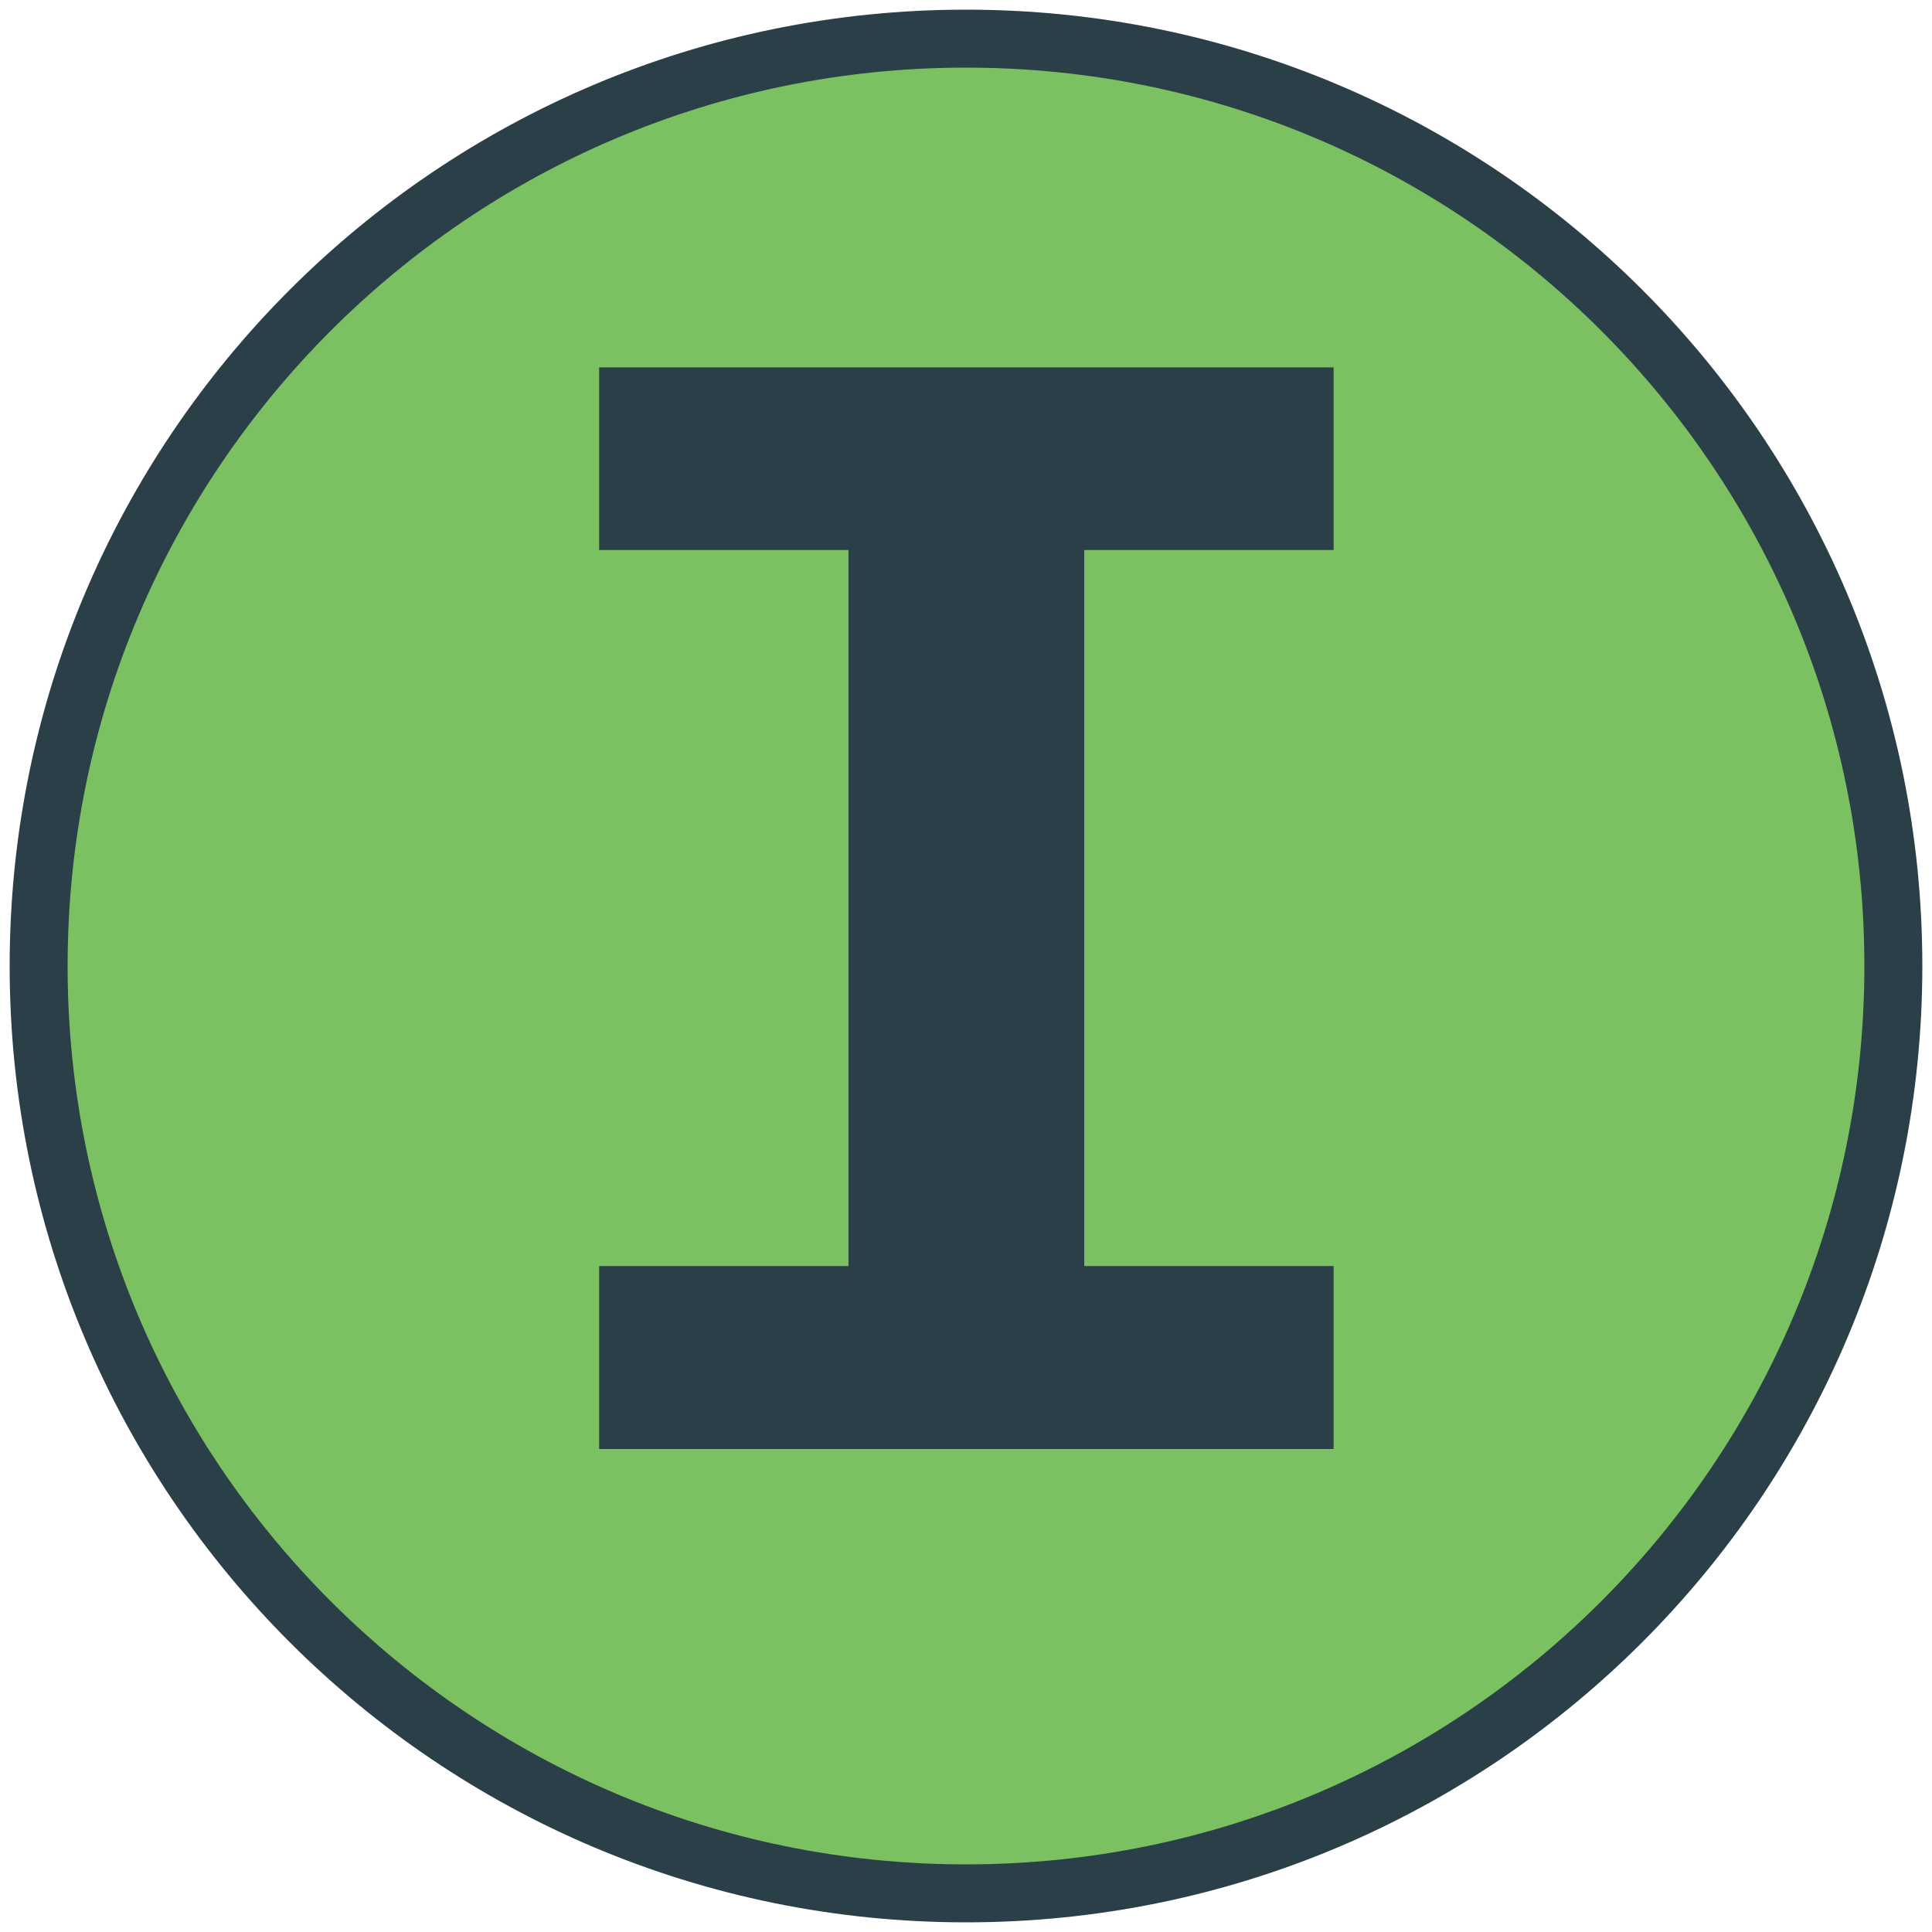
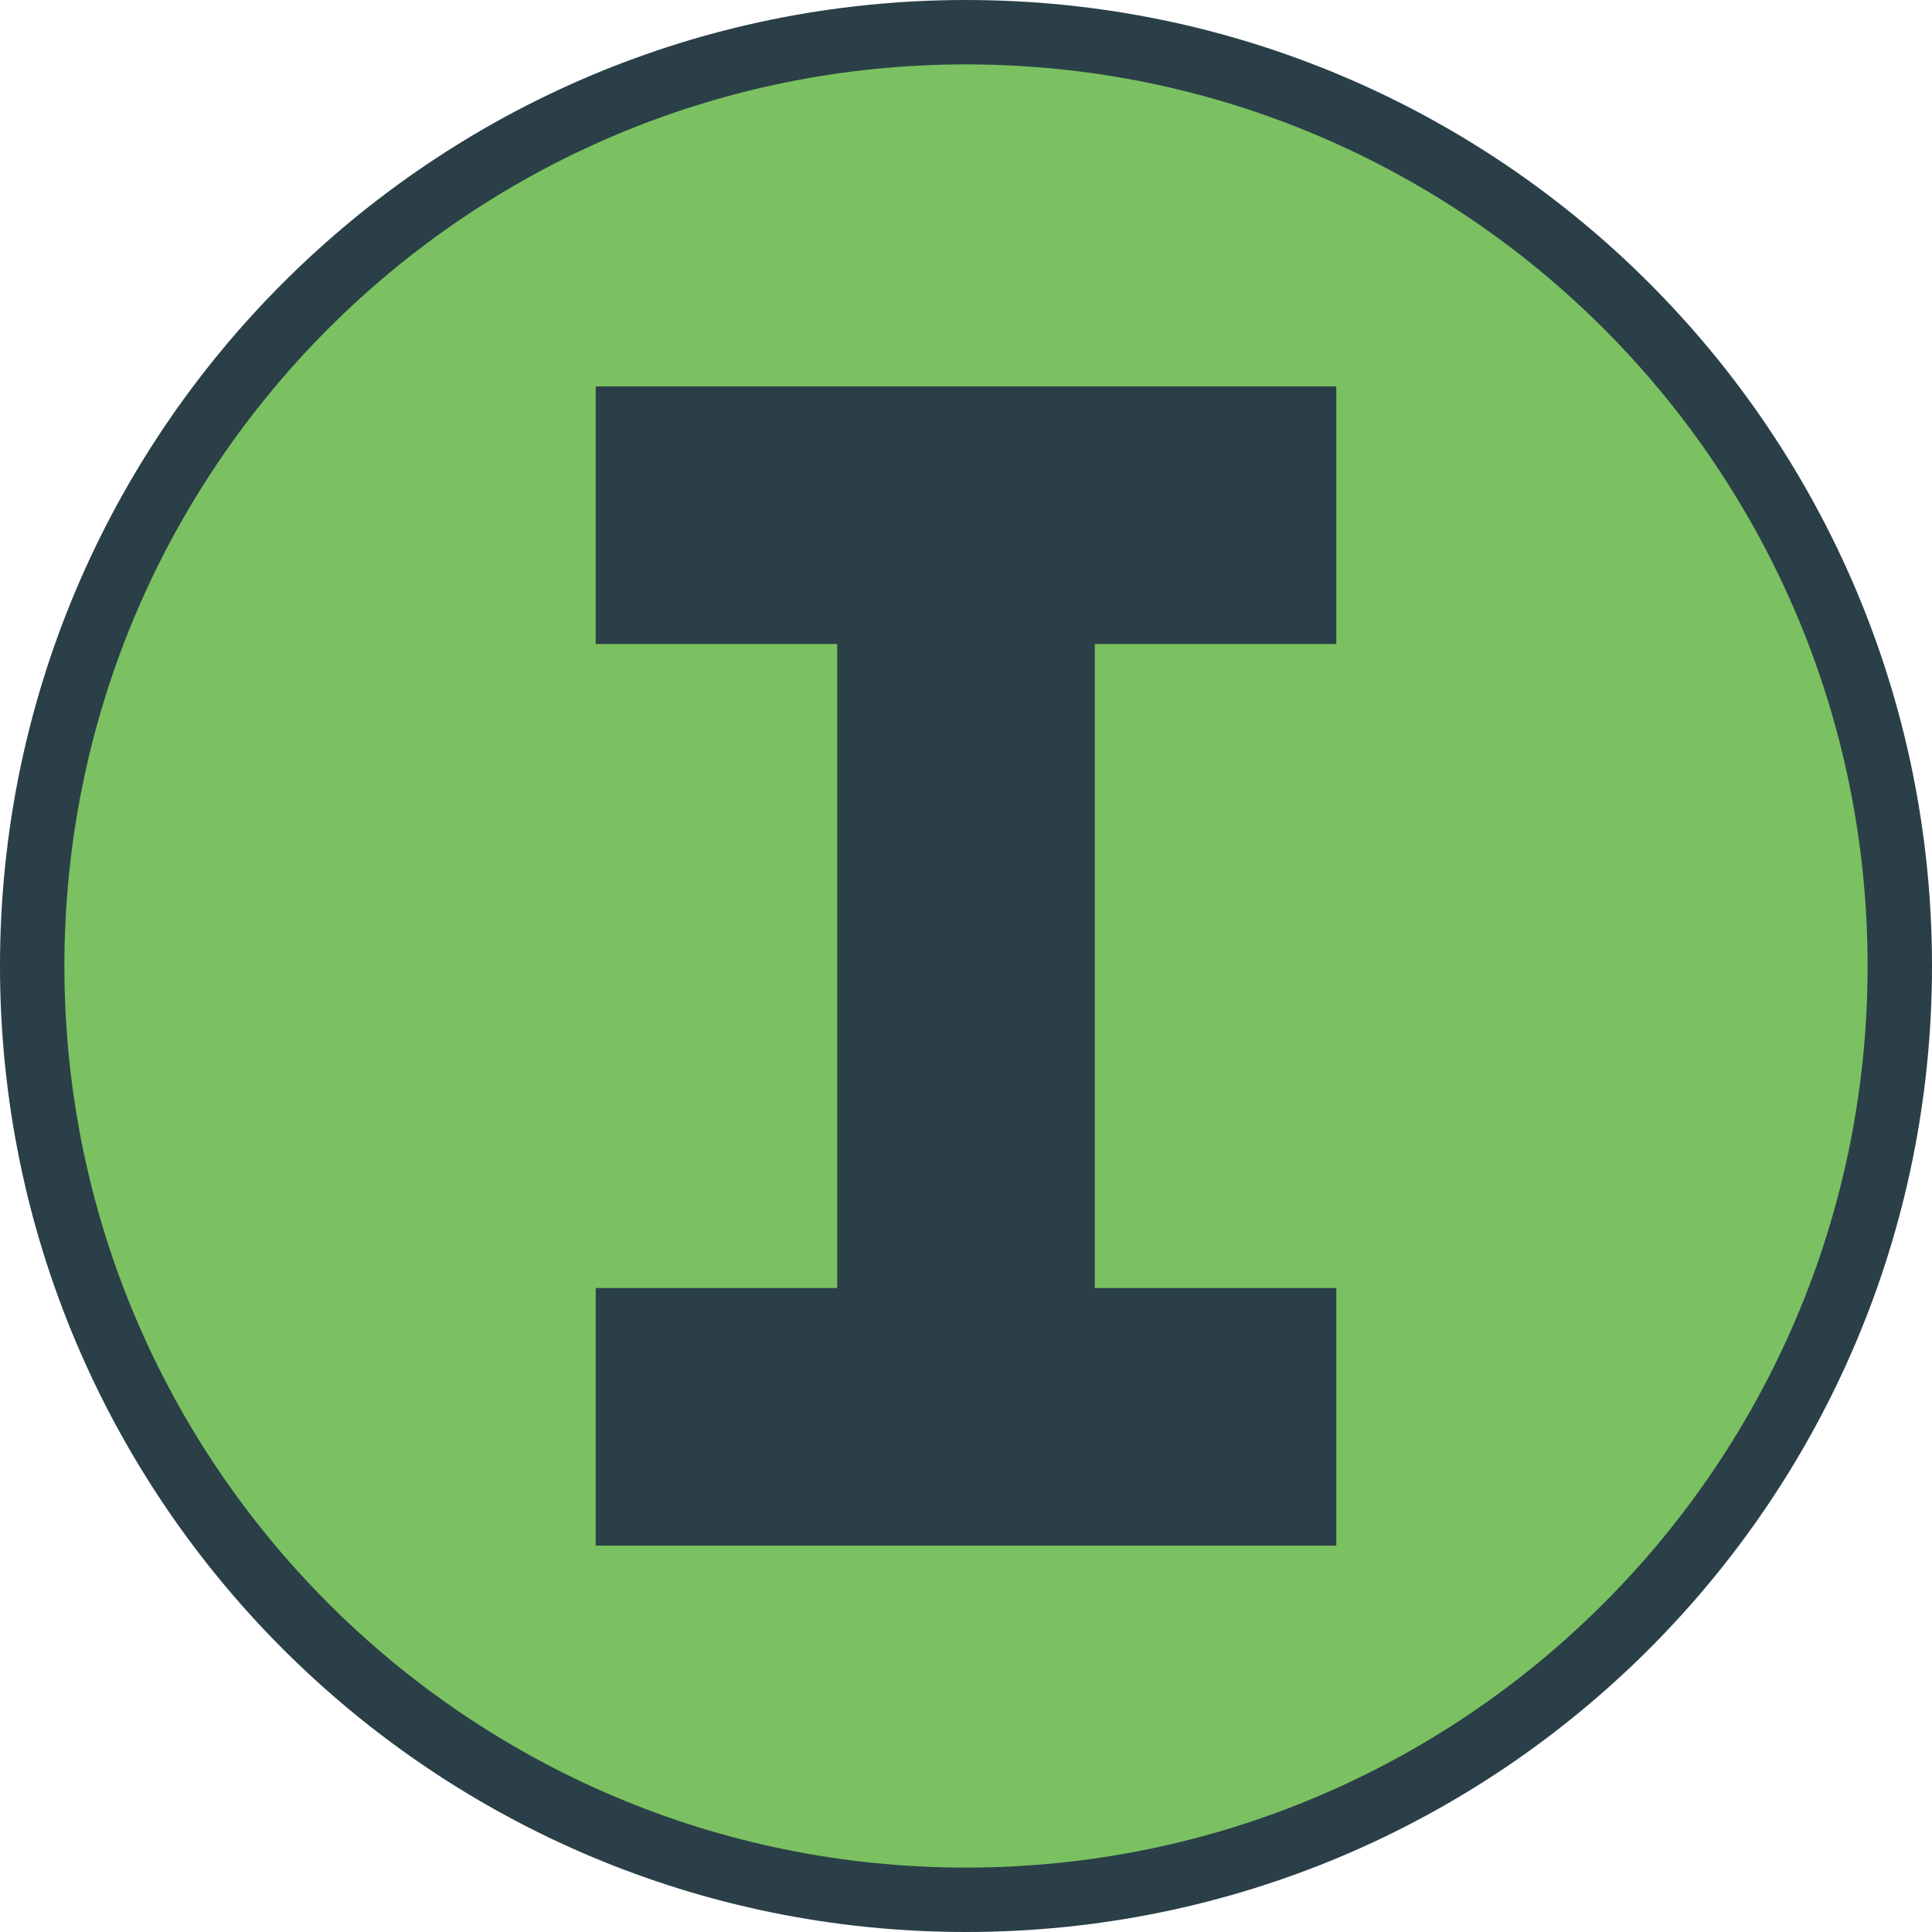
- <svg xmlns="http://www.w3.org/2000/svg" width="12px" height="12px" viewBox="0 0 100 100">
-   <circle cx="50" cy="50" r="48" fill="#7bc161" stroke="#2a3f48" stroke-width="3" />
-   <text x="50" y="75" font-size="85" text-anchor="middle" style="font-family: Menlo, Monaco, Consolas, &quot;Droid Sans Mono&quot;, &quot;Inconsolata&quot;, &quot;Courier New&quot;, monospace, &quot;Droid Sans Fallback&quot;;font-weight: bold;" fill="#2a3f48">
-     I
-   </text>
+ <svg xmlns="http://www.w3.org/2000/svg" width="12" height="12" viewBox="0 0 120 120">
+   <circle cx="60" cy="60" fill="#7bc161" stroke="#2a3f48" stroke-width="4" r="58" />
+   <path aria-label="I" fill="#2a3f48" d="M37 40V24h46v16H68v40h15v16H37V80h15V40z" />
</svg>
